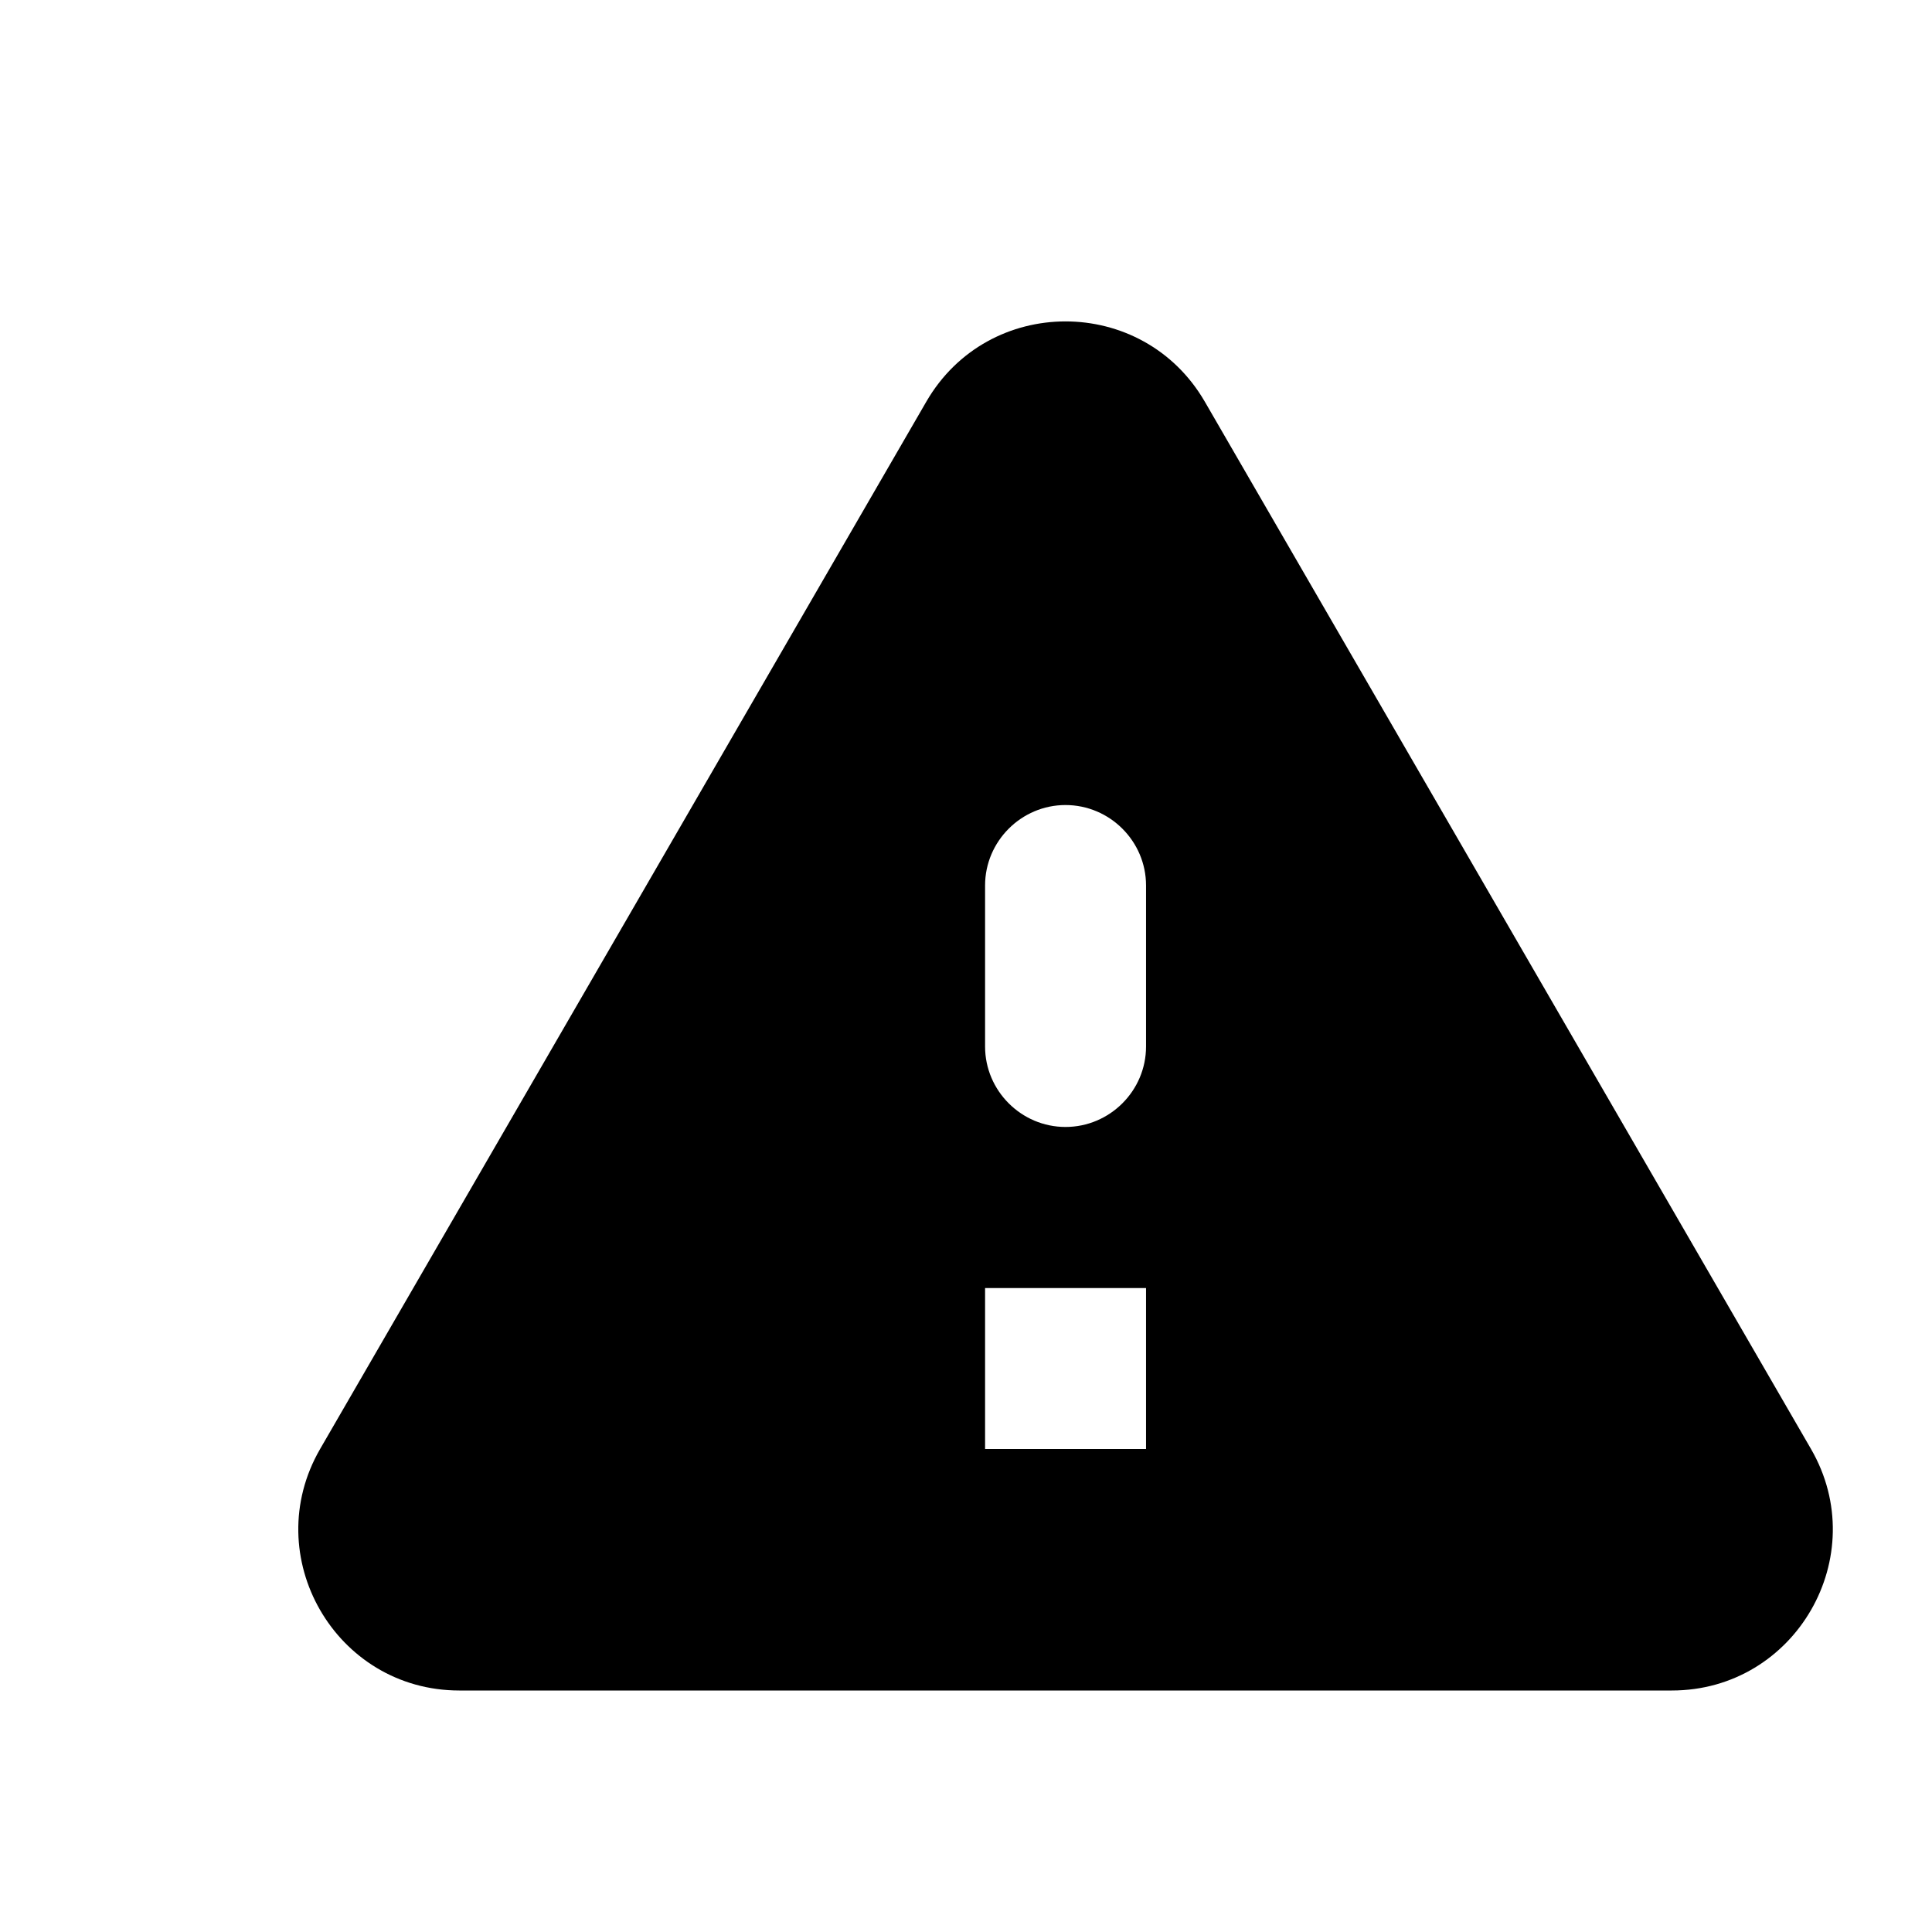
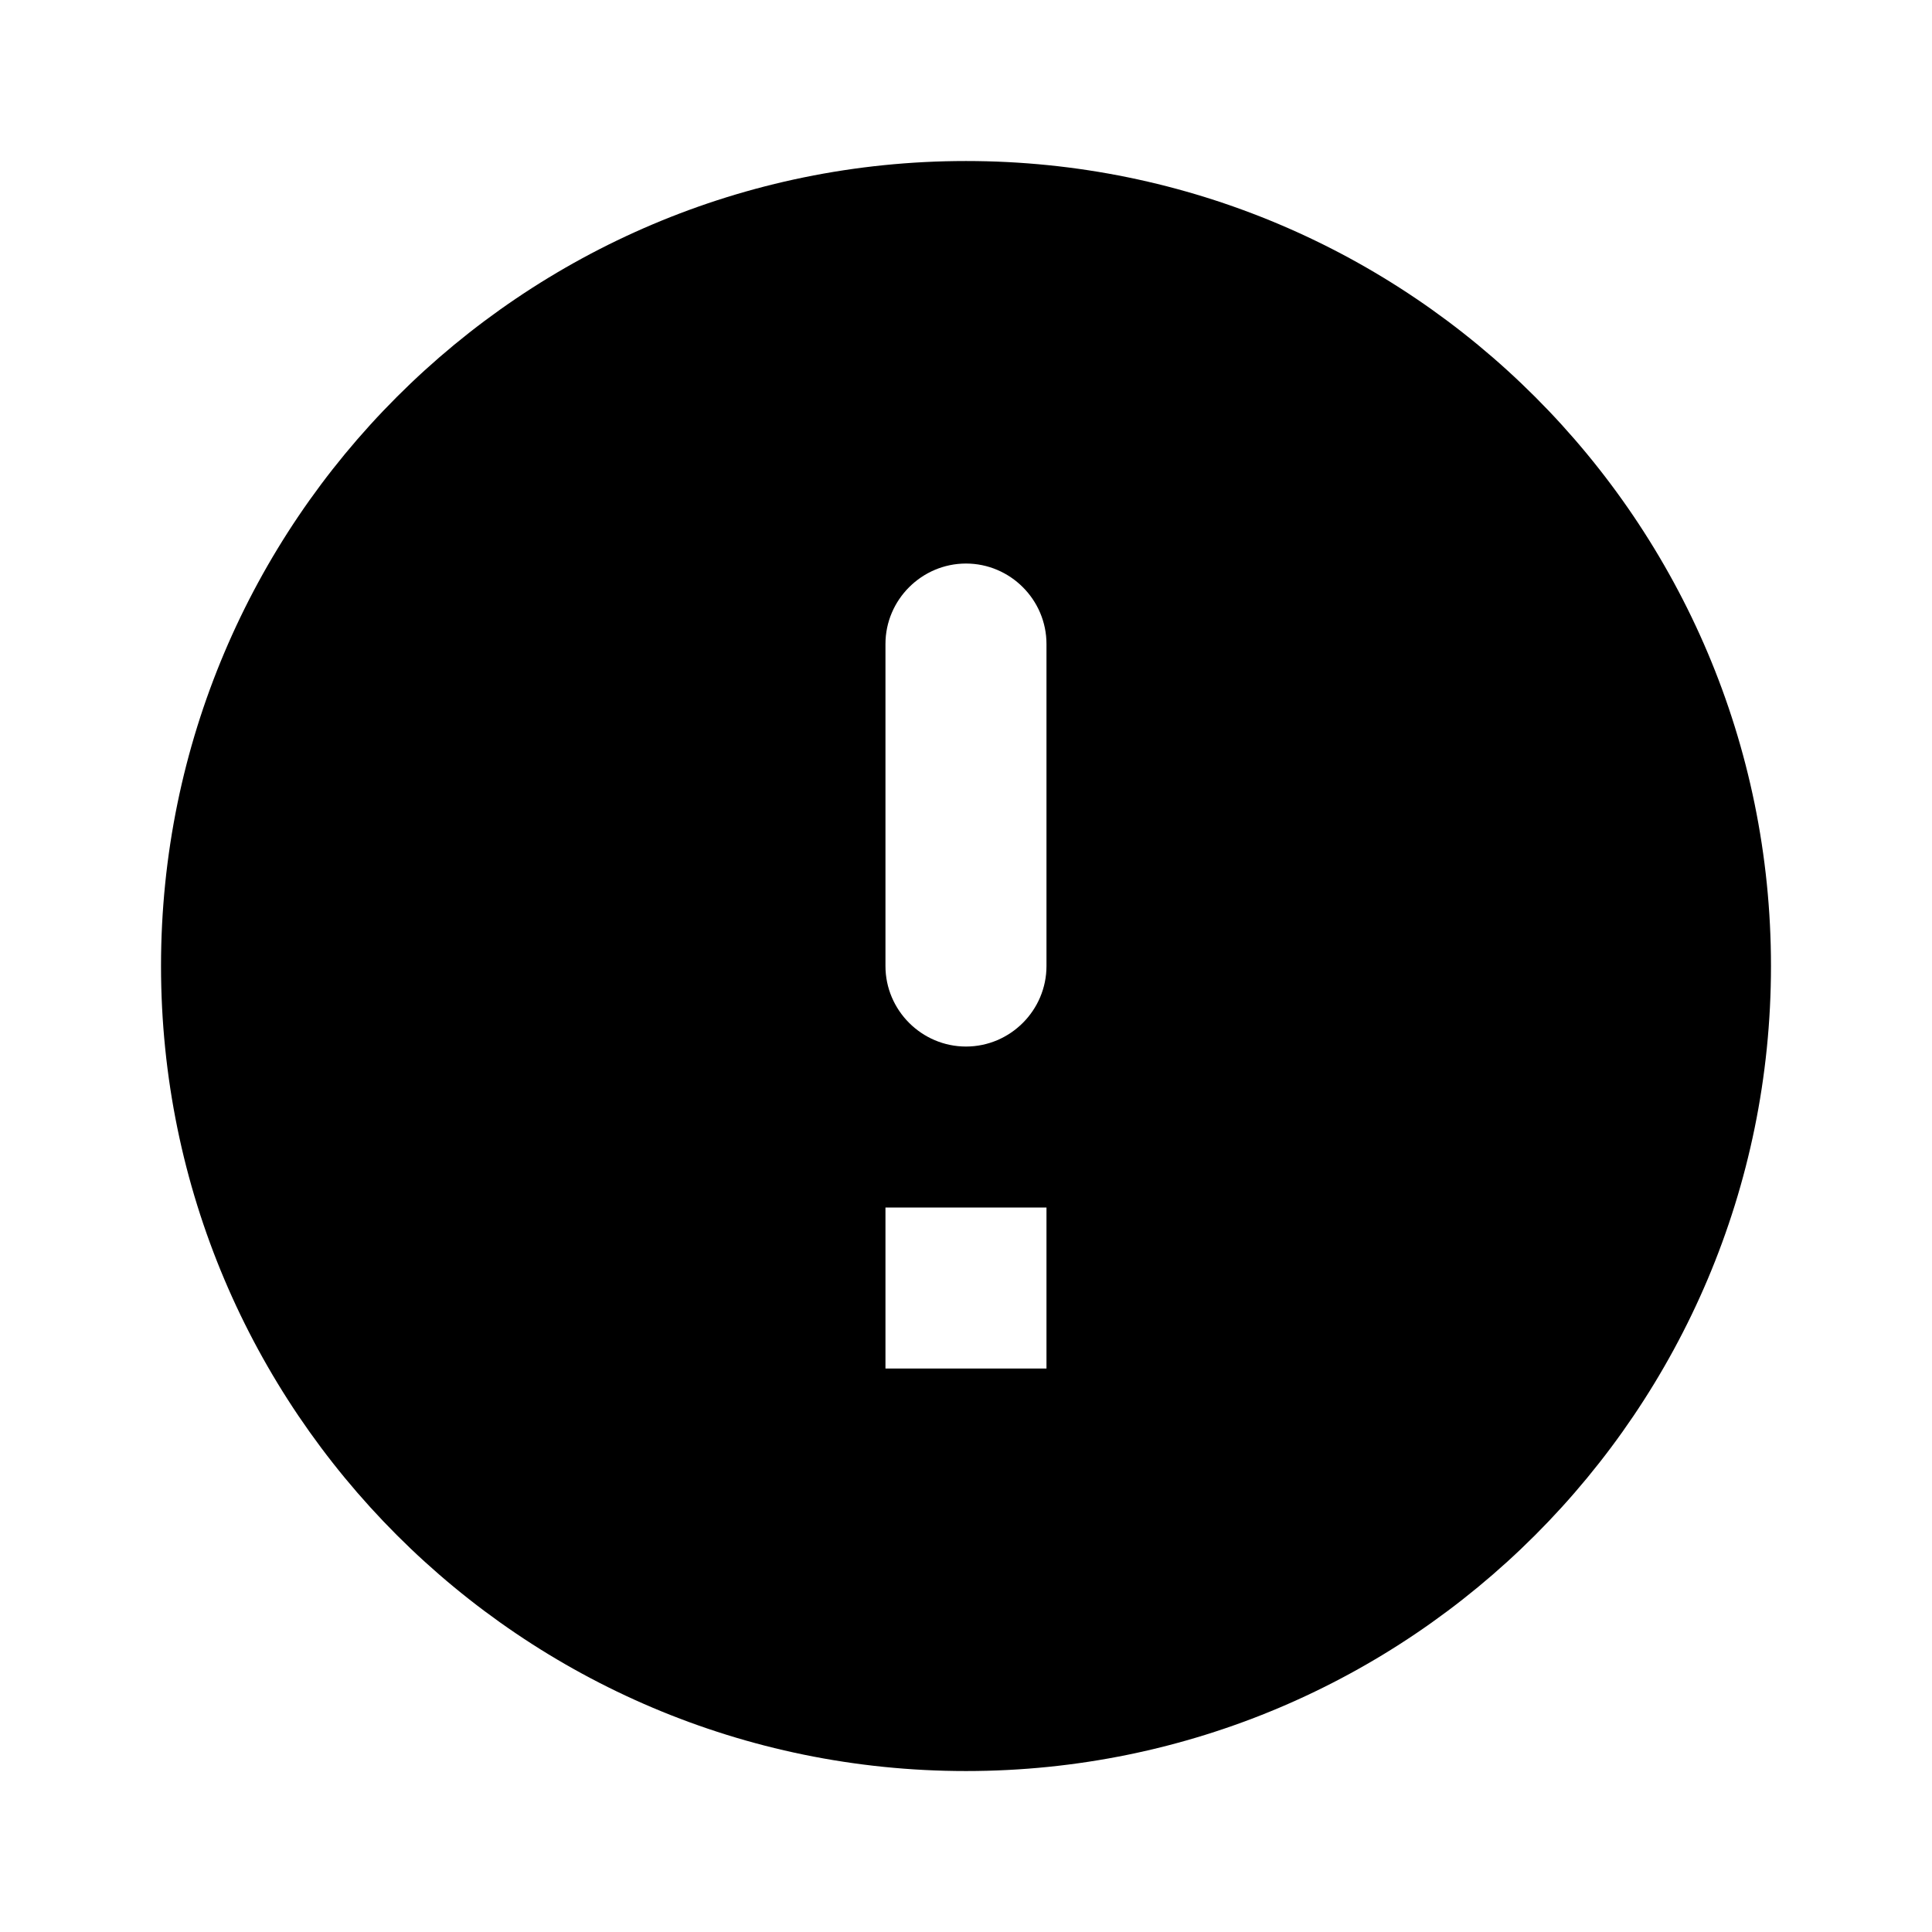
- <svg xmlns="http://www.w3.org/2000/svg" height="16" viewBox="0 0 16 16" fill="none">
-   <path d="M3.804 14H13.845C14.871 14 15.511 12.887 14.998 12L9.978 3.327C9.464 2.44 8.184 2.44 7.671 3.327L2.651 12C2.138 12.887 2.778 14 3.804 14ZM8.824 9.333C8.458 9.333 8.158 9.033 8.158 8.667V7.333C8.158 6.967 8.458 6.667 8.824 6.667C9.191 6.667 9.491 6.967 9.491 7.333V8.667C9.491 9.033 9.191 9.333 8.824 9.333ZM9.491 12H8.158V10.667H9.491V12Z" fill="currentColor" />
+ <svg xmlns="http://www.w3.org/2000/svg" viewBox="0 0 32 32" fill="none">
+   <path d="M16 2.667C8.64 2.667 2.667 8.64 2.667 16C2.667 23.36 8.64 29.334 16 29.334C23.36 29.334 29.333 23.36 29.333 16C29.333 8.64 23.36 2.667 16 2.667ZM16 17.334C15.267 17.334 14.666 16.734 14.666 16V10.667C14.666 9.934 15.267 9.334 16 9.334C16.733 9.334 17.333 9.934 17.333 10.667V16C17.333 16.734 16.733 17.334 16 17.334ZM17.333 22.667H14.666V20H17.333V22.667Z" fill="currentColor" />
</svg>
